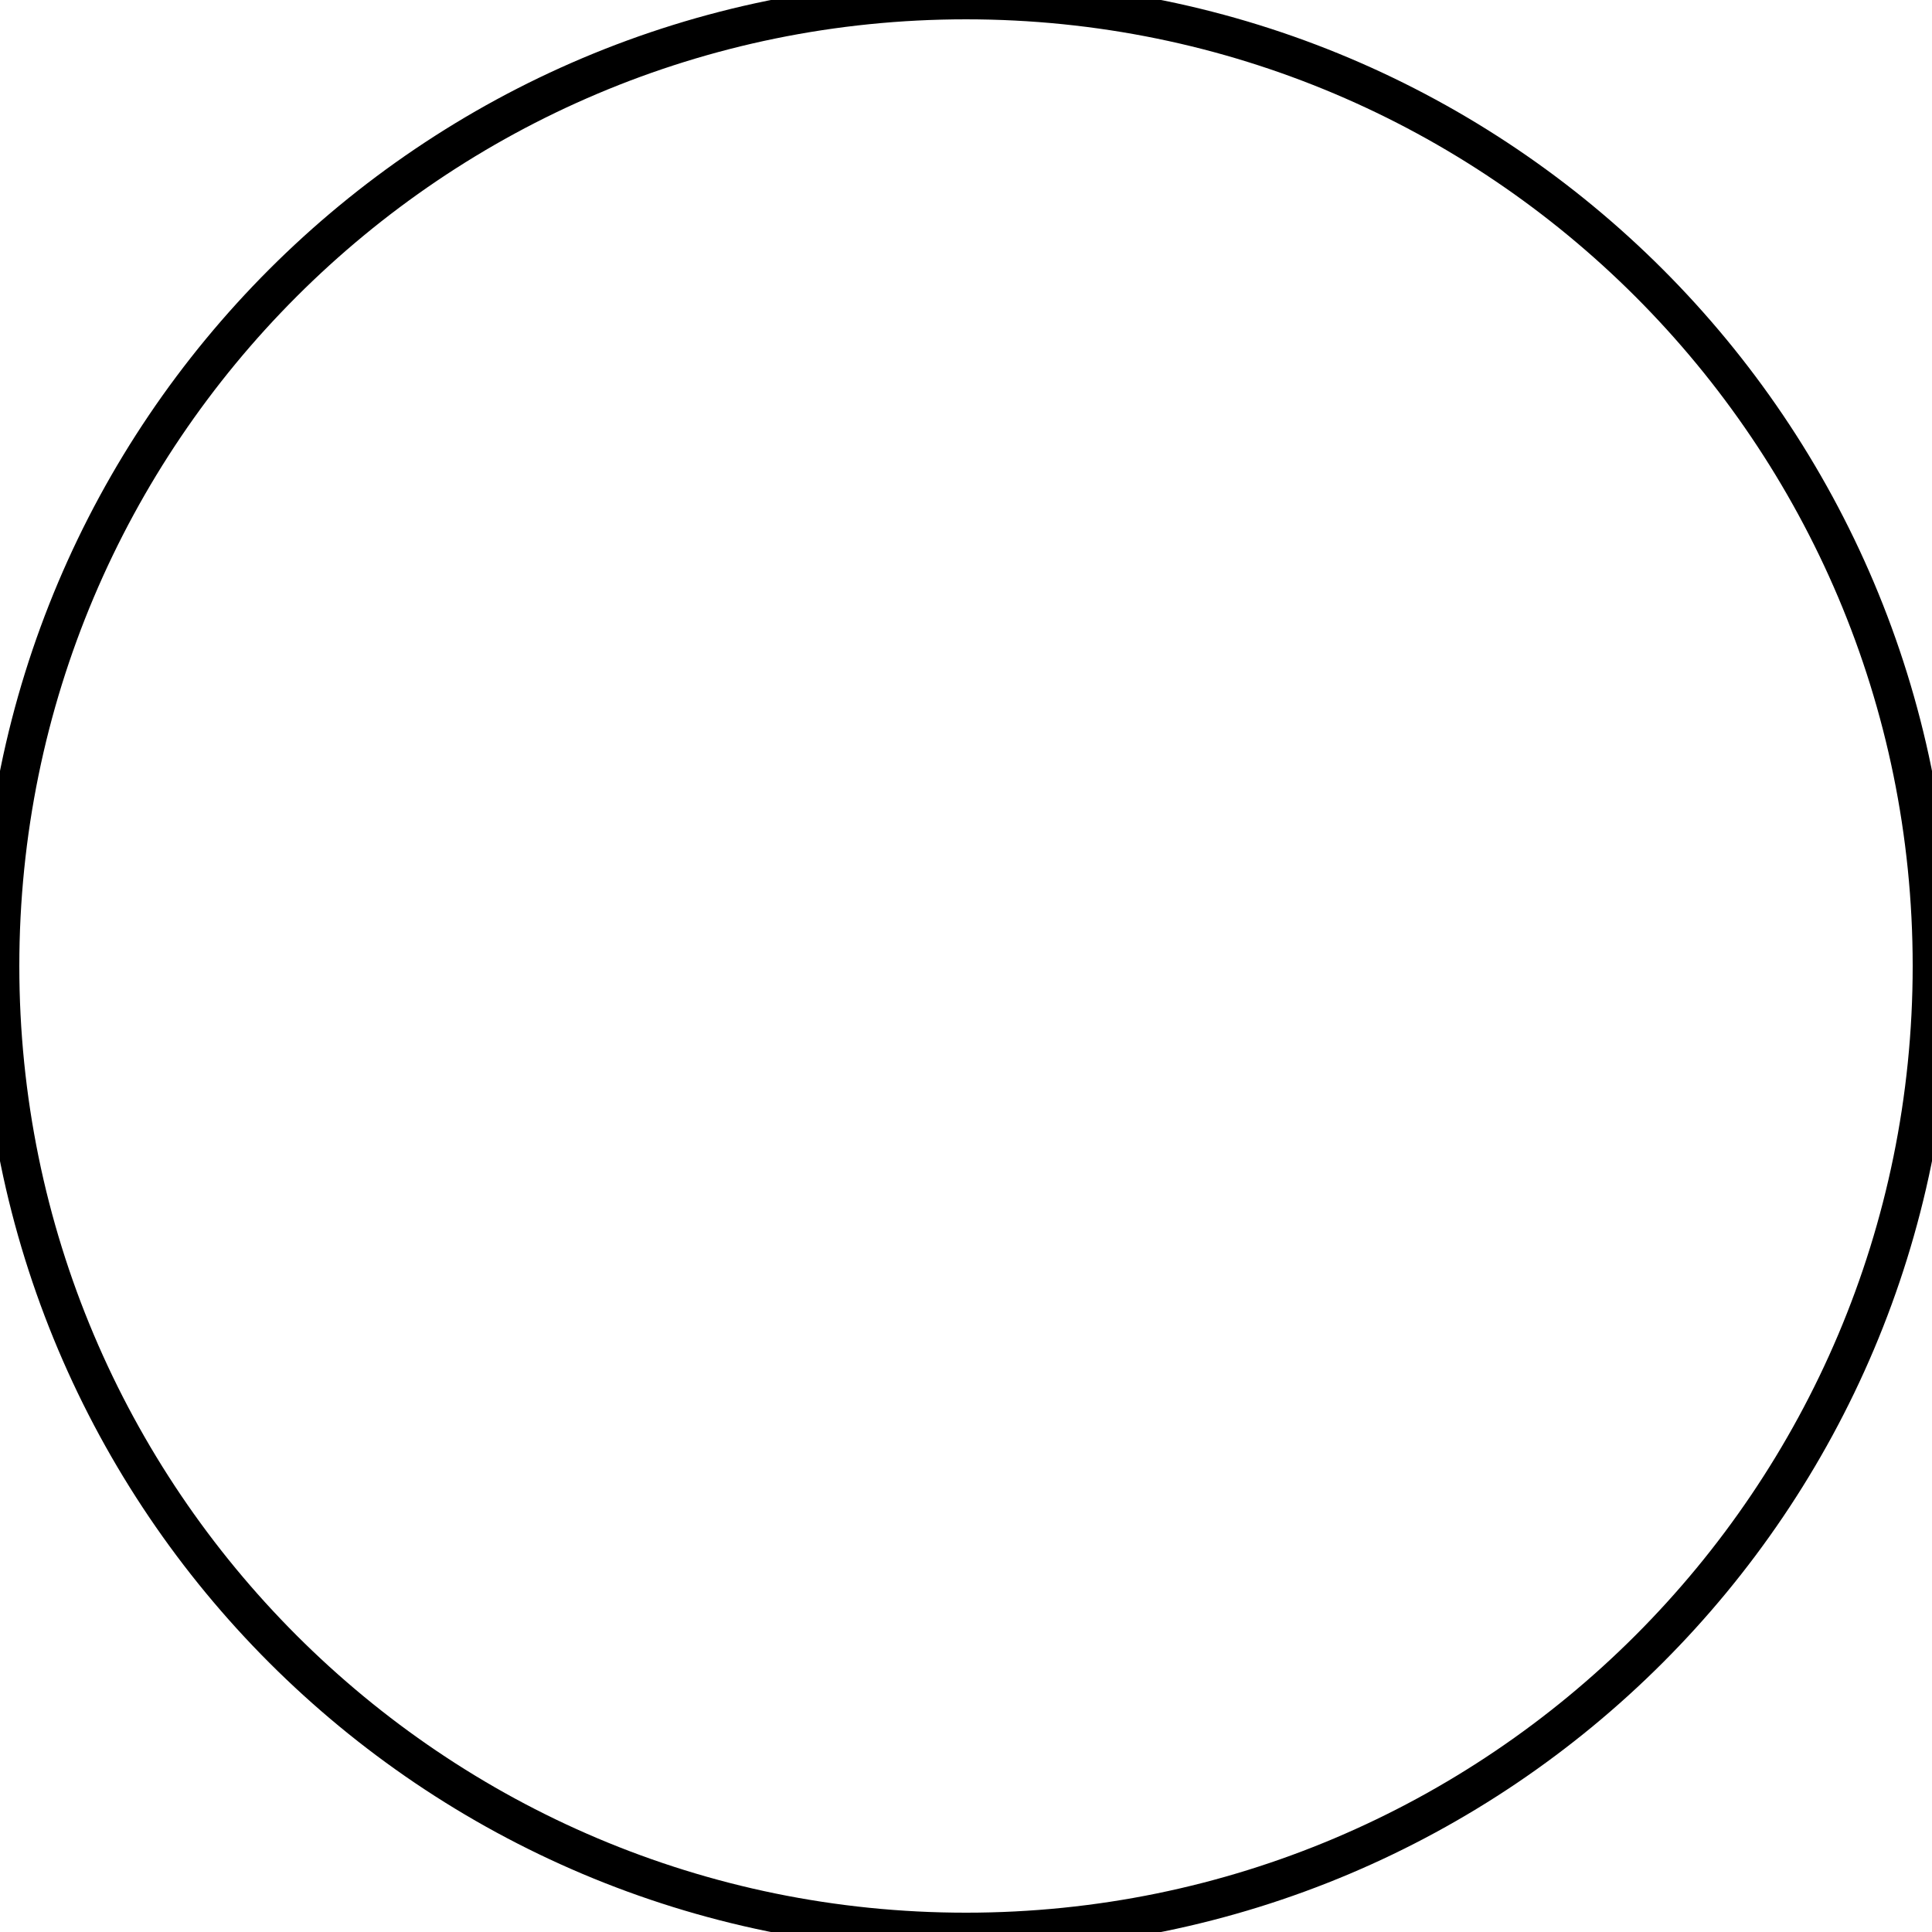
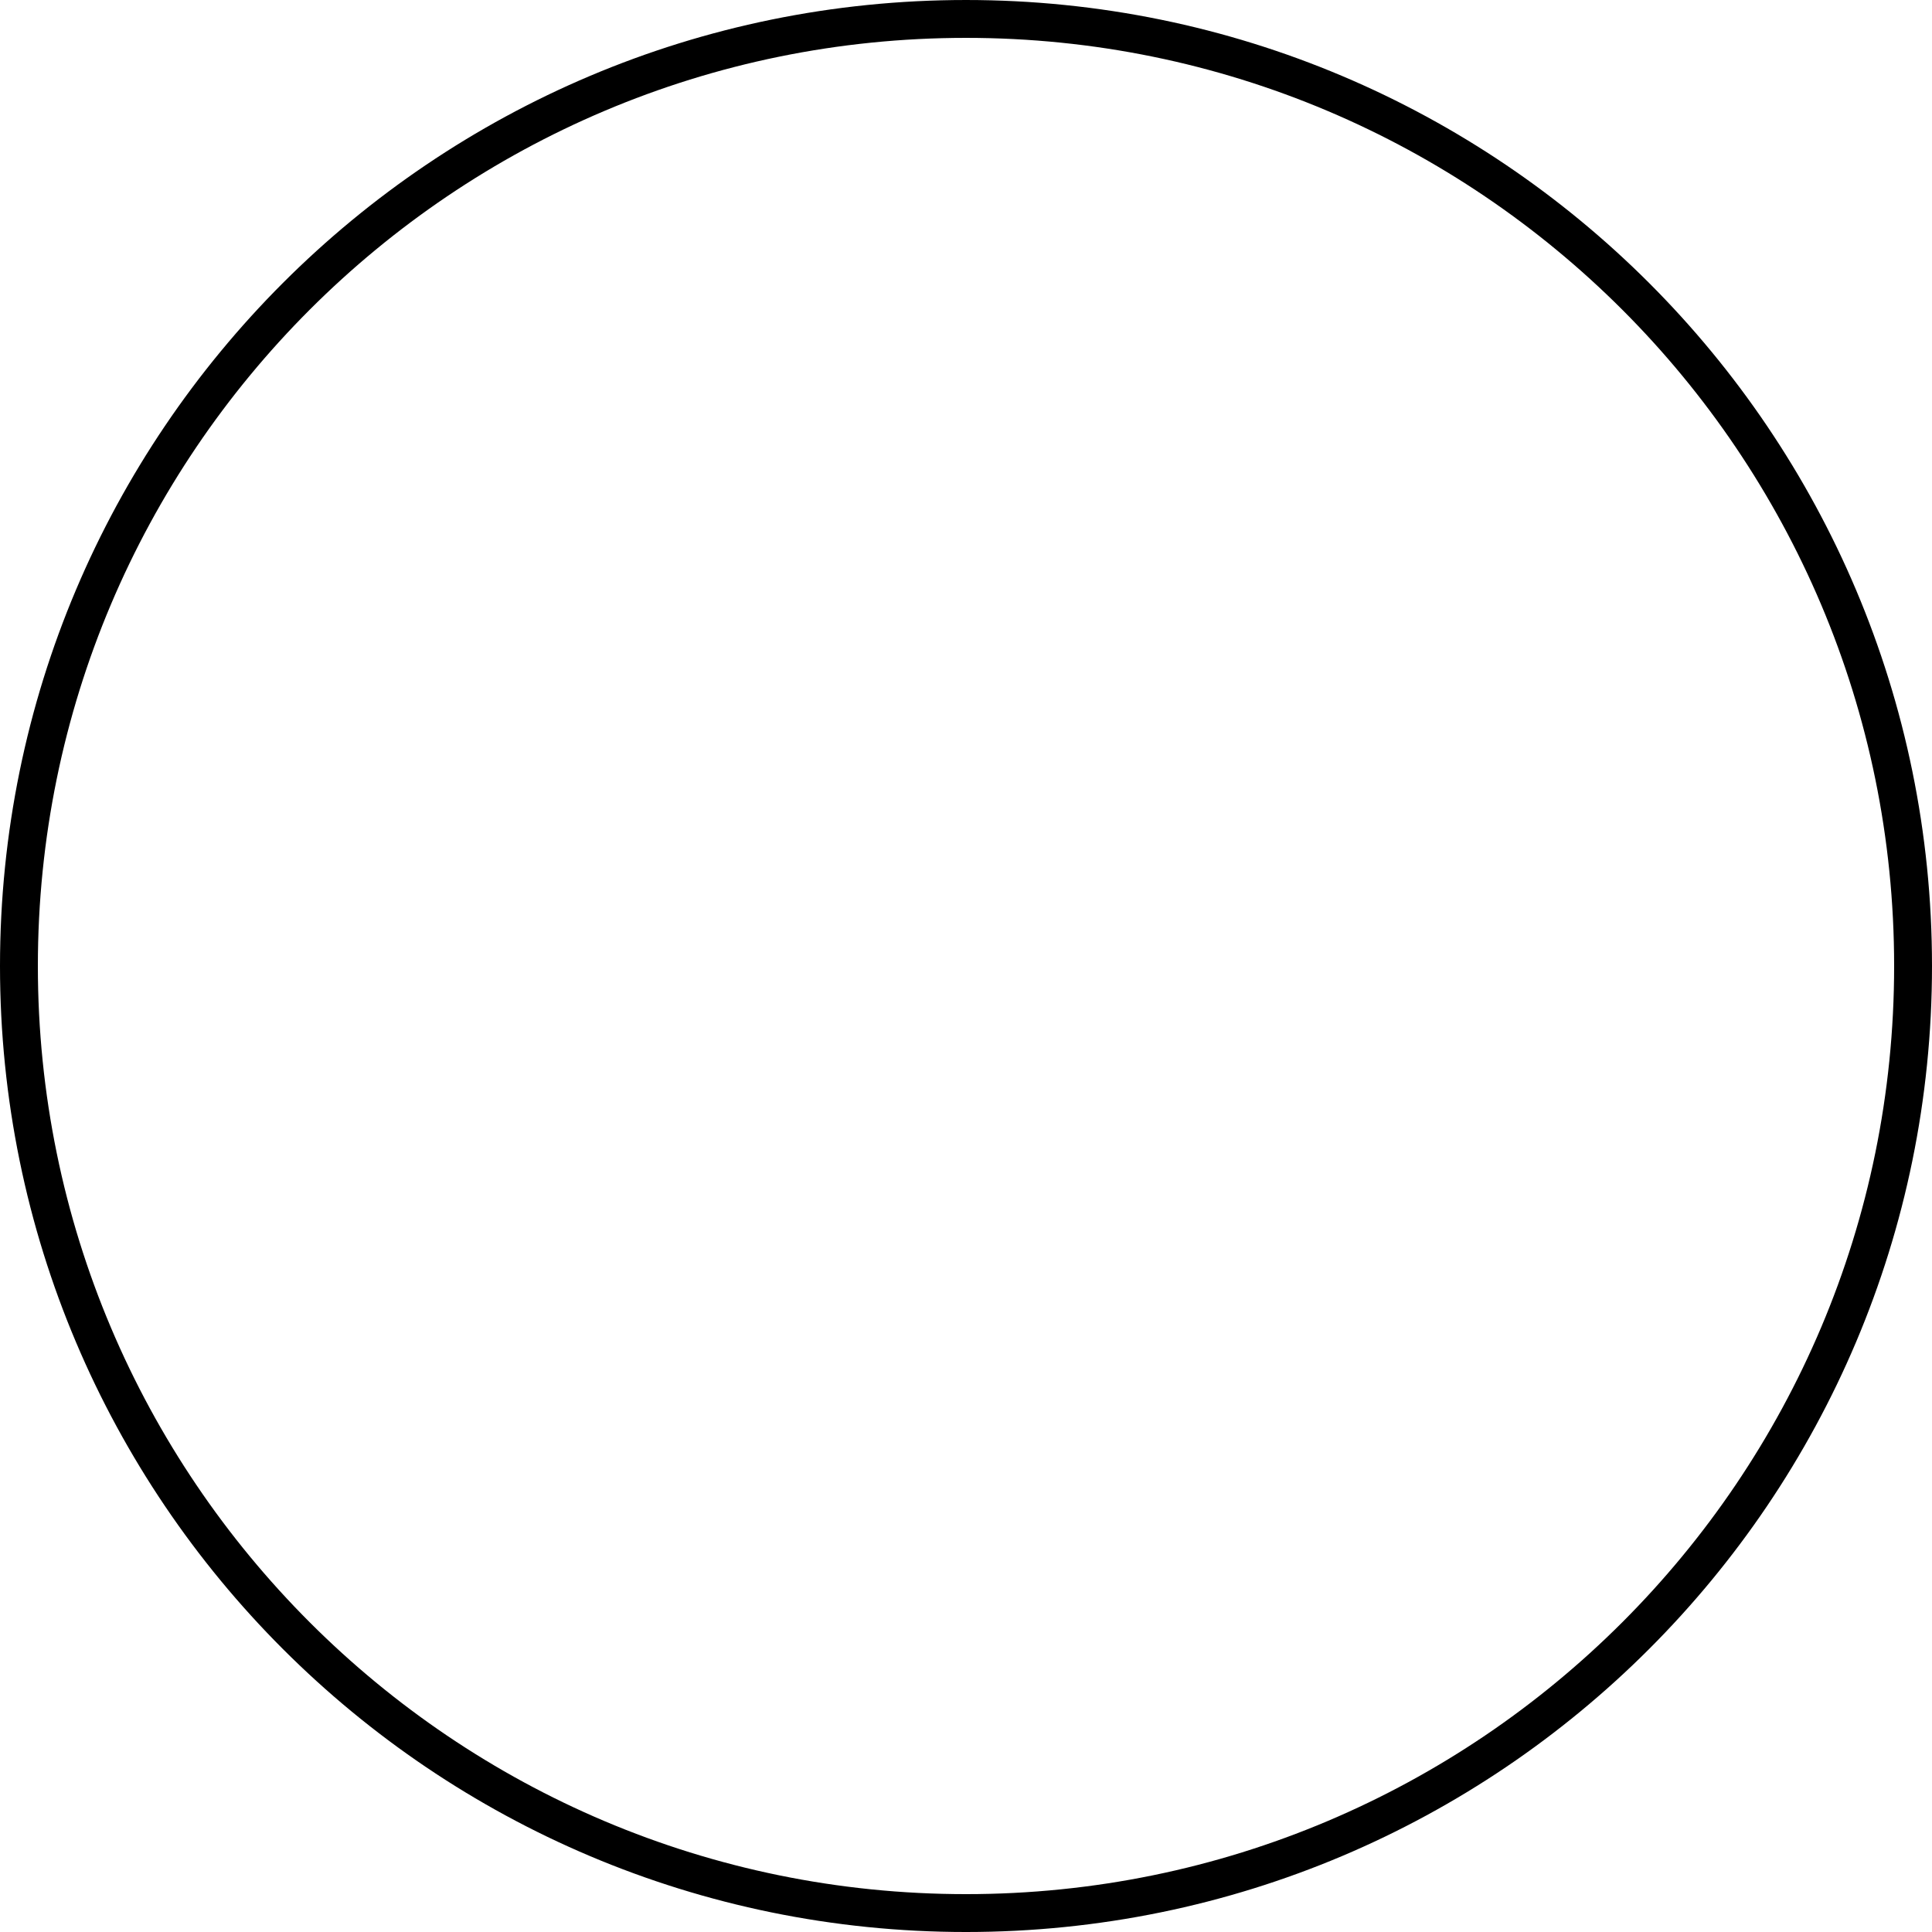
<svg xmlns="http://www.w3.org/2000/svg" width="50" height="50" viewBox="0 0 50 50" id="svg4142" version="1.1">
  <defs id="defs4144" />
  <g id="layer1" transform="translate(0,-1002.362)">
-     <circle style="opacity:1;fill:none;fill-opacity:1;fill-rule:nonzero;stroke:#000000;stroke-width:1;stroke-linecap:butt;stroke-linejoin:round;stroke-miterlimit:4;stroke-dasharray:none;stroke-dashoffset:0;stroke-opacity:1" id="shape" cx="25" cy="1027.362" r="25" />
+     <ellipse style="opacity:1;fill:none;fill-opacity:1;fill-rule:nonzero;stroke:#000000;stroke-width:0.98;stroke-linecap:butt;stroke-linejoin:round;stroke-miterlimit:4;stroke-dasharray:none;stroke-dashoffset:0;stroke-opacity:1" id="shape" cx="25" cy="1027.362" rx="24.51" ry="24.51" />
  </g>
</svg>
